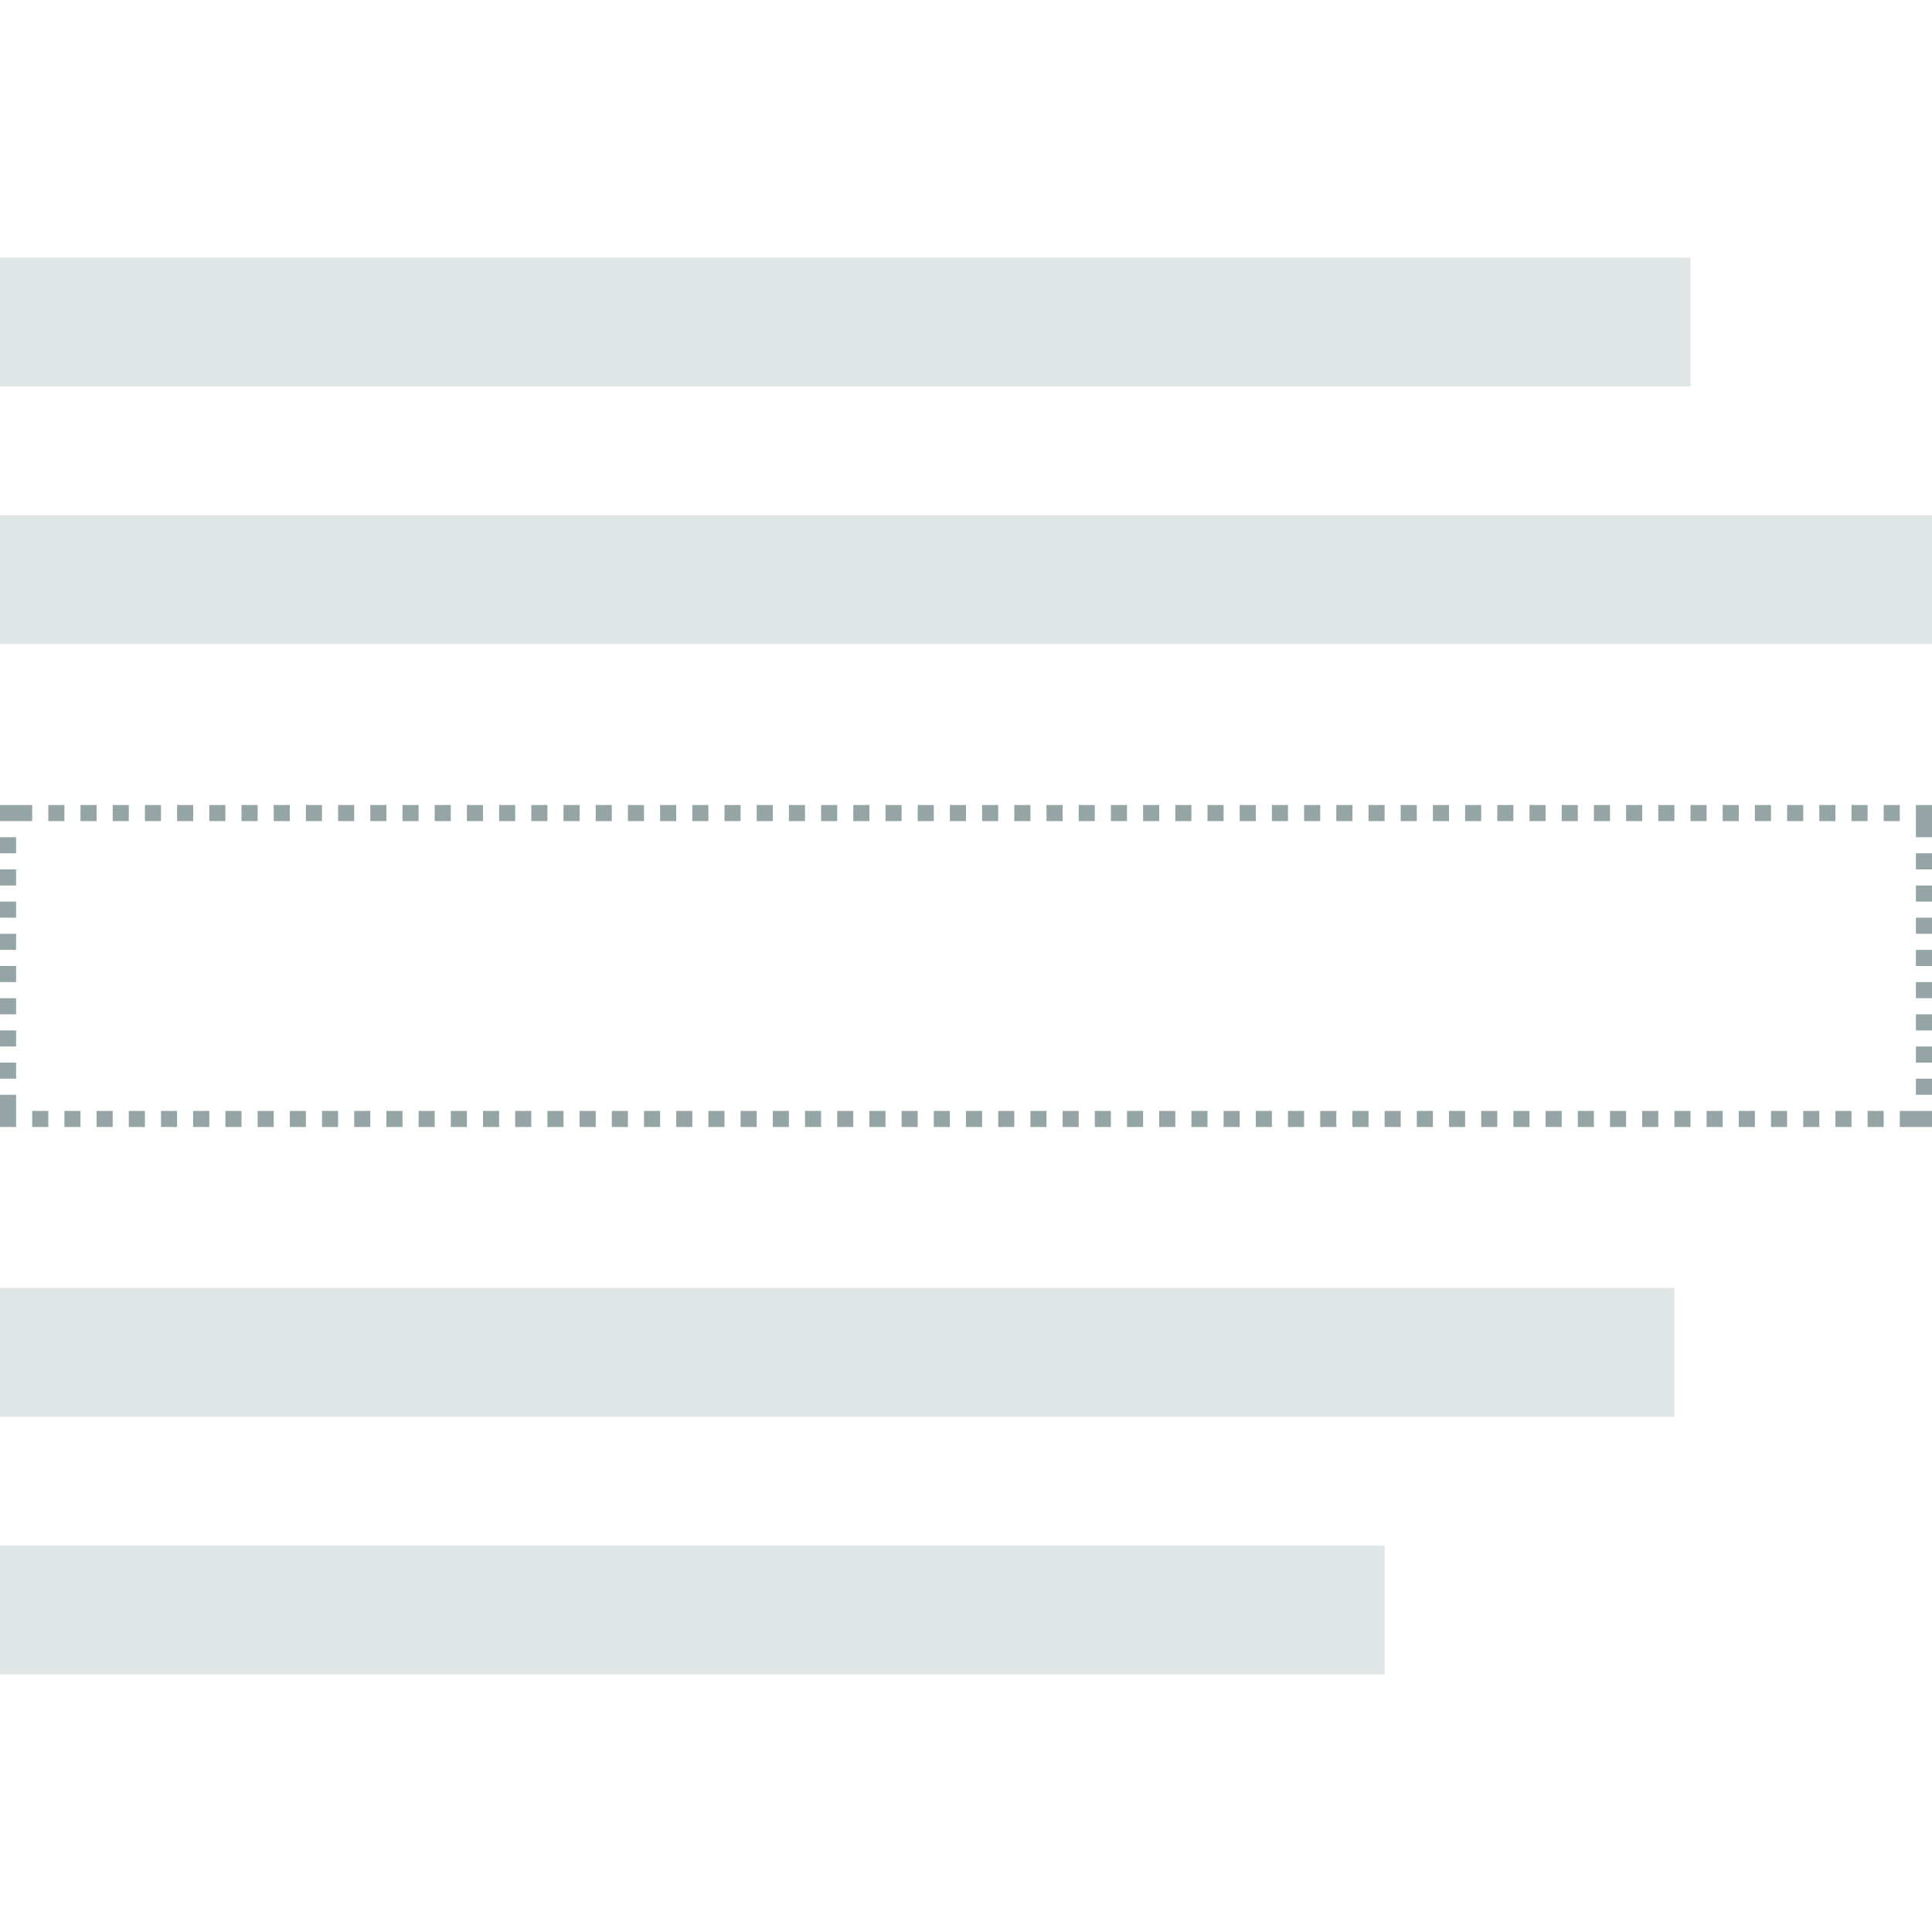
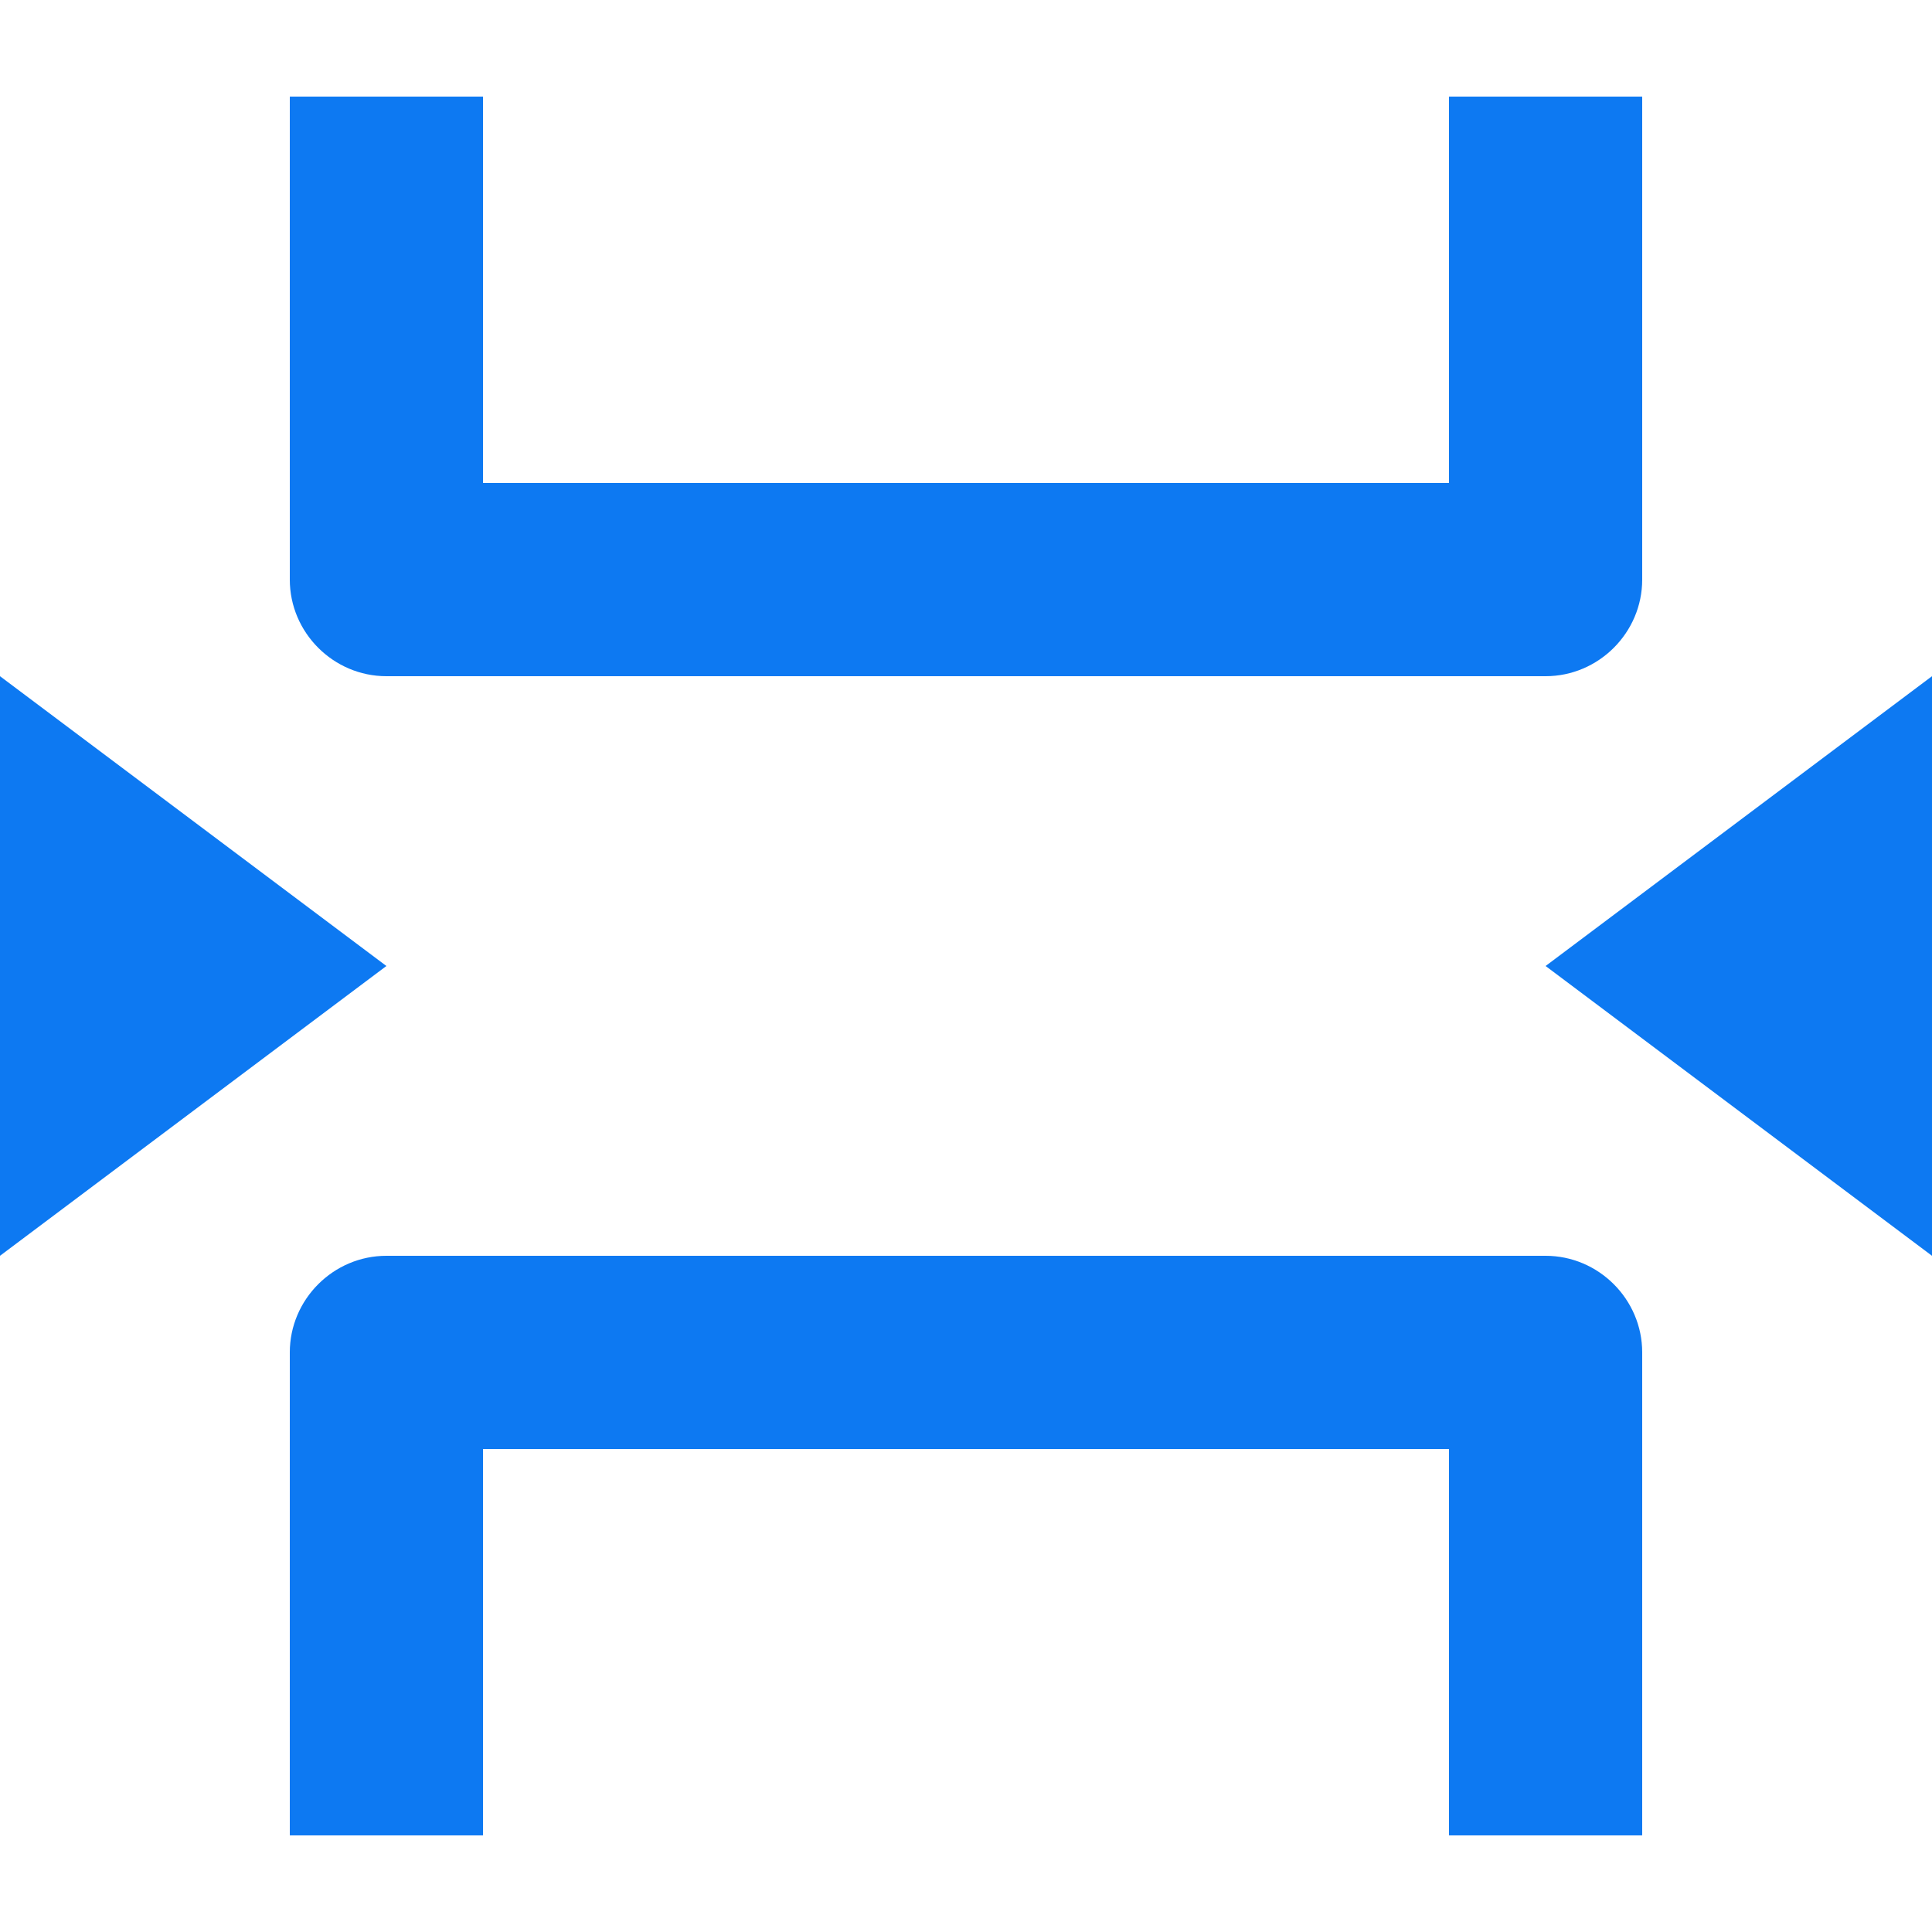
- <svg xmlns="http://www.w3.org/2000/svg" clip-rule="evenodd" fill-rule="evenodd" stroke-linejoin="round" stroke-miterlimit="1.414" viewBox="0 0 120 120">
-   <g fill="#e0e5e6">
-     <path d="m0 96h86v8h-86z" />
-     <path d="m0 80h104v8h-104z" />
-     <path d="m0 32h120v8h-120z" />
-     <path d="m0 16h105v8h-105z" />
-   </g>
-   <path d="m1 69 0 0v1h-1v-1l0 0v-1h1zm2 1h-1v-1h1zm2 0h-1v-1h1zm2 0h-1v-1h1zm2 0h-1v-1h1zm2 0h-1v-1h1zm2 0h-1v-1h1zm2 0h-1v-1h1zm2 0h-1v-1h1zm2 0h-1v-1h1zm2 0h-1v-1h1zm2 0h-1v-1h1zm2 0h-1v-1h1zm2 0h-1v-1h1zm2 0h-1v-1h1zm2 0h-1v-1h1zm2 0h-1v-1h1zm2 0h-1v-1h1zm2 0h-1v-1h1zm2 0h-1v-1h1zm2 0h-1v-1h1zm2 0h-1v-1h1zm2 0h-1v-1h1zm2 0h-1v-1h1zm2 0h-1v-1h1zm2 0h-1v-1h1zm2 0h-1v-1h1zm2 0h-1v-1h1zm2 0h-1v-1h1zm2 0h-1v-1h1zm2 0h-1v-1h1zm2 0h-1v-1h1zm2 0h-1v-1h1zm2 0h-1v-1h1zm2 0h-1v-1h1zm2 0h-1v-1h1zm2 0h-1v-1h1zm2 0h-1v-1h1zm2 0h-1v-1h1zm2 0h-1v-1h1zm2 0h-1v-1h1zm2 0h-1v-1h1zm2 0h-1v-1h1zm2 0h-1v-1h1zm2 0h-1v-1h1zm2 0h-1v-1h1zm2 0h-1v-1h1zm2 0h-1v-1h1zm2 0h-1v-1h1zm2 0h-1v-1h1zm2 0h-1v-1h1zm2 0h-1v-1h1zm2 0h-1v-1h1zm2 0h-1v-1h1zm2 0h-1v-1h1zm2 0h-1v-1h1zm2 0h-1v-1h1zm2 0h-1v-1h1zm2 0h-1v-1h1zm3 0h-1l0 0h-1v-1h1l0 0h1zm0-2h-1v-1h1zm-119-1h-1v-1h1zm119-1h-1v-1h1zm-119-1h-1v-1h1zm119-1h-1v-1h1zm-119-1h-1v-1h1zm119-1h-1v-1h1zm-119-1h-1v-1h1zm119-1h-1v-1h1zm-119-1h-1v-1h1zm119-1h-1v-1h1zm-119-1h-1v-1h1zm119-1h-1v-1h1zm-119-1h-1v-1h1zm119-1h-1v-1h1zm-119-1h-1v-1h1zm118-1v-2h1v2zm-117-1h-1-1v-1h2zm74 0h-1v-1h1zm-2 0h-1v-1h1zm-2 0h-1v-1h1zm-2 0h-1v-1h1zm-2 0h-1v-1h1zm-2 0h-1v-1h1zm-2 0h-1v-1h1zm-2 0h-1v-1h1zm-2 0h-1v-1h1zm-2 0h-1v-1h1zm-2 0h-1v-1h1zm-2 0h-1v-1h1zm-2 0h-1v-1h1zm-2 0h-1v-1h1zm-2 0h-1v-1h1zm-2 0h-1v-1h1zm-2 0h-1v-1h1zm-2 0h-1v-1h1zm-2 0h-1v-1h1zm-2 0h-1v-1h1zm40 0h-1v-1h1zm-44 0h-1v-1h1zm-2 0h-1v-1h1zm-2 0h-1v-1h1zm-2 0h-1v-1h1zm-2 0h-1v-1h1zm-2 0h-1v-1h1zm-2 0h-1v-1h1zm-2 0h-1v-1h1zm-2 0h-1v-1h1zm-2 0h-1v-1h1zm-2 0h-1v-1h1zm-2 0h-1v-1h1zm-2 0h-1v-1h1zm-2 0h-1v-1h1zm-2 0h-1v-1h1zm-2 0h-1v-1h1zm76 0h-1v-1h1zm2 0h-1v-1h1zm2 0h-1v-1h1zm2 0h-1v-1h1zm2 0h-1v-1h1zm2 0h-1v-1h1zm2 0h-1v-1h1zm2 0h-1v-1h1zm2 0h-1v-1h1zm2 0h-1v-1h1zm2 0h-1v-1h1zm2 0h-1v-1h1zm2 0h-1v-1h1zm2 0h-1v-1h1zm2 0h-1v-1h1zm2 0h-1v-1h1zm2 0h-1v-1h1zm2 0h-1v-1h1zm2 0h-1v-1h1zm2 0h-1v-1h1zm-82 0h-1v-1h1z" fill="#95a5a6" />
+ <svg xmlns="http://www.w3.org/2000/svg" clip-rule="evenodd" fill-rule="evenodd" stroke-linejoin="round" stroke-miterlimit="2" viewBox="0 0 20 20">
+   <path d="m17 21v-4h-10v4h-2v-5c0-.549.451-1 1-1h12c.549 0 1 .451 1 1v5zm-10-18v4h10v-4h2v5c0 .549-.451 1-1 1h-12c-.549 0-1-.451-1-1v-5zm-5 6 4 3-4 3zm20 0v6l-4-3z" fill="#0d79f2" fill-rule="nonzero" transform="translate(-2 -2)" />
</svg>
